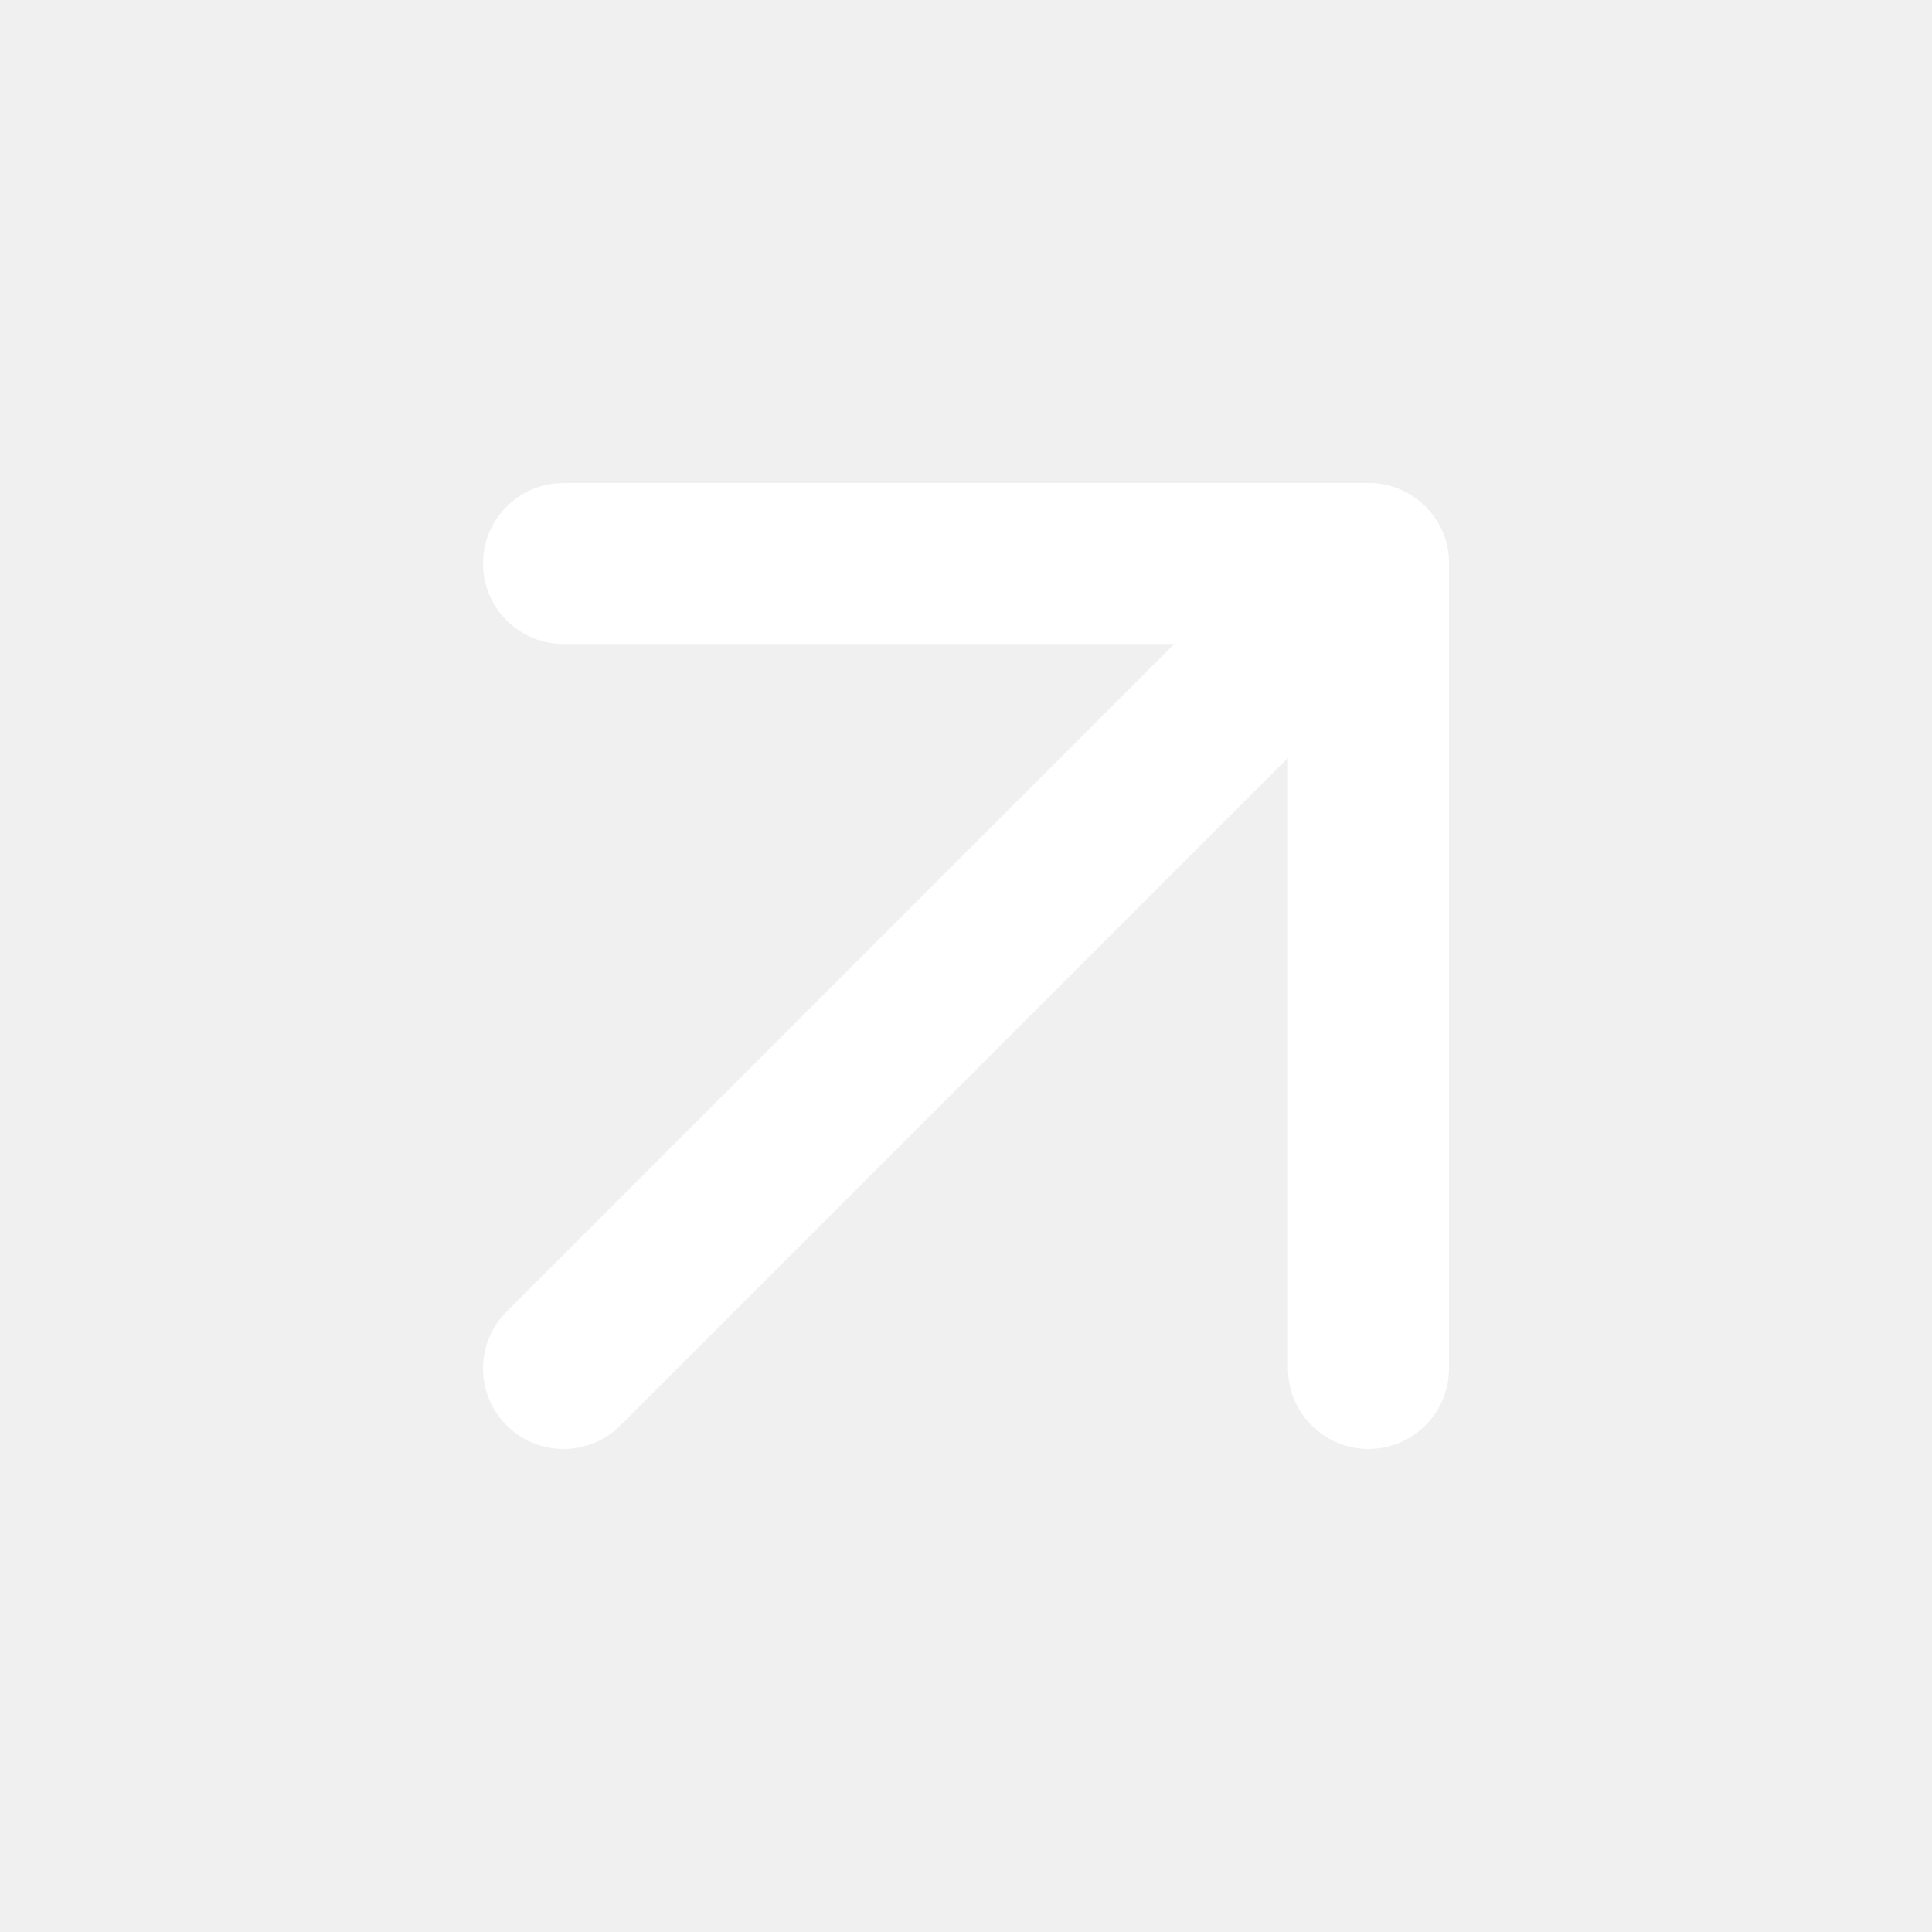
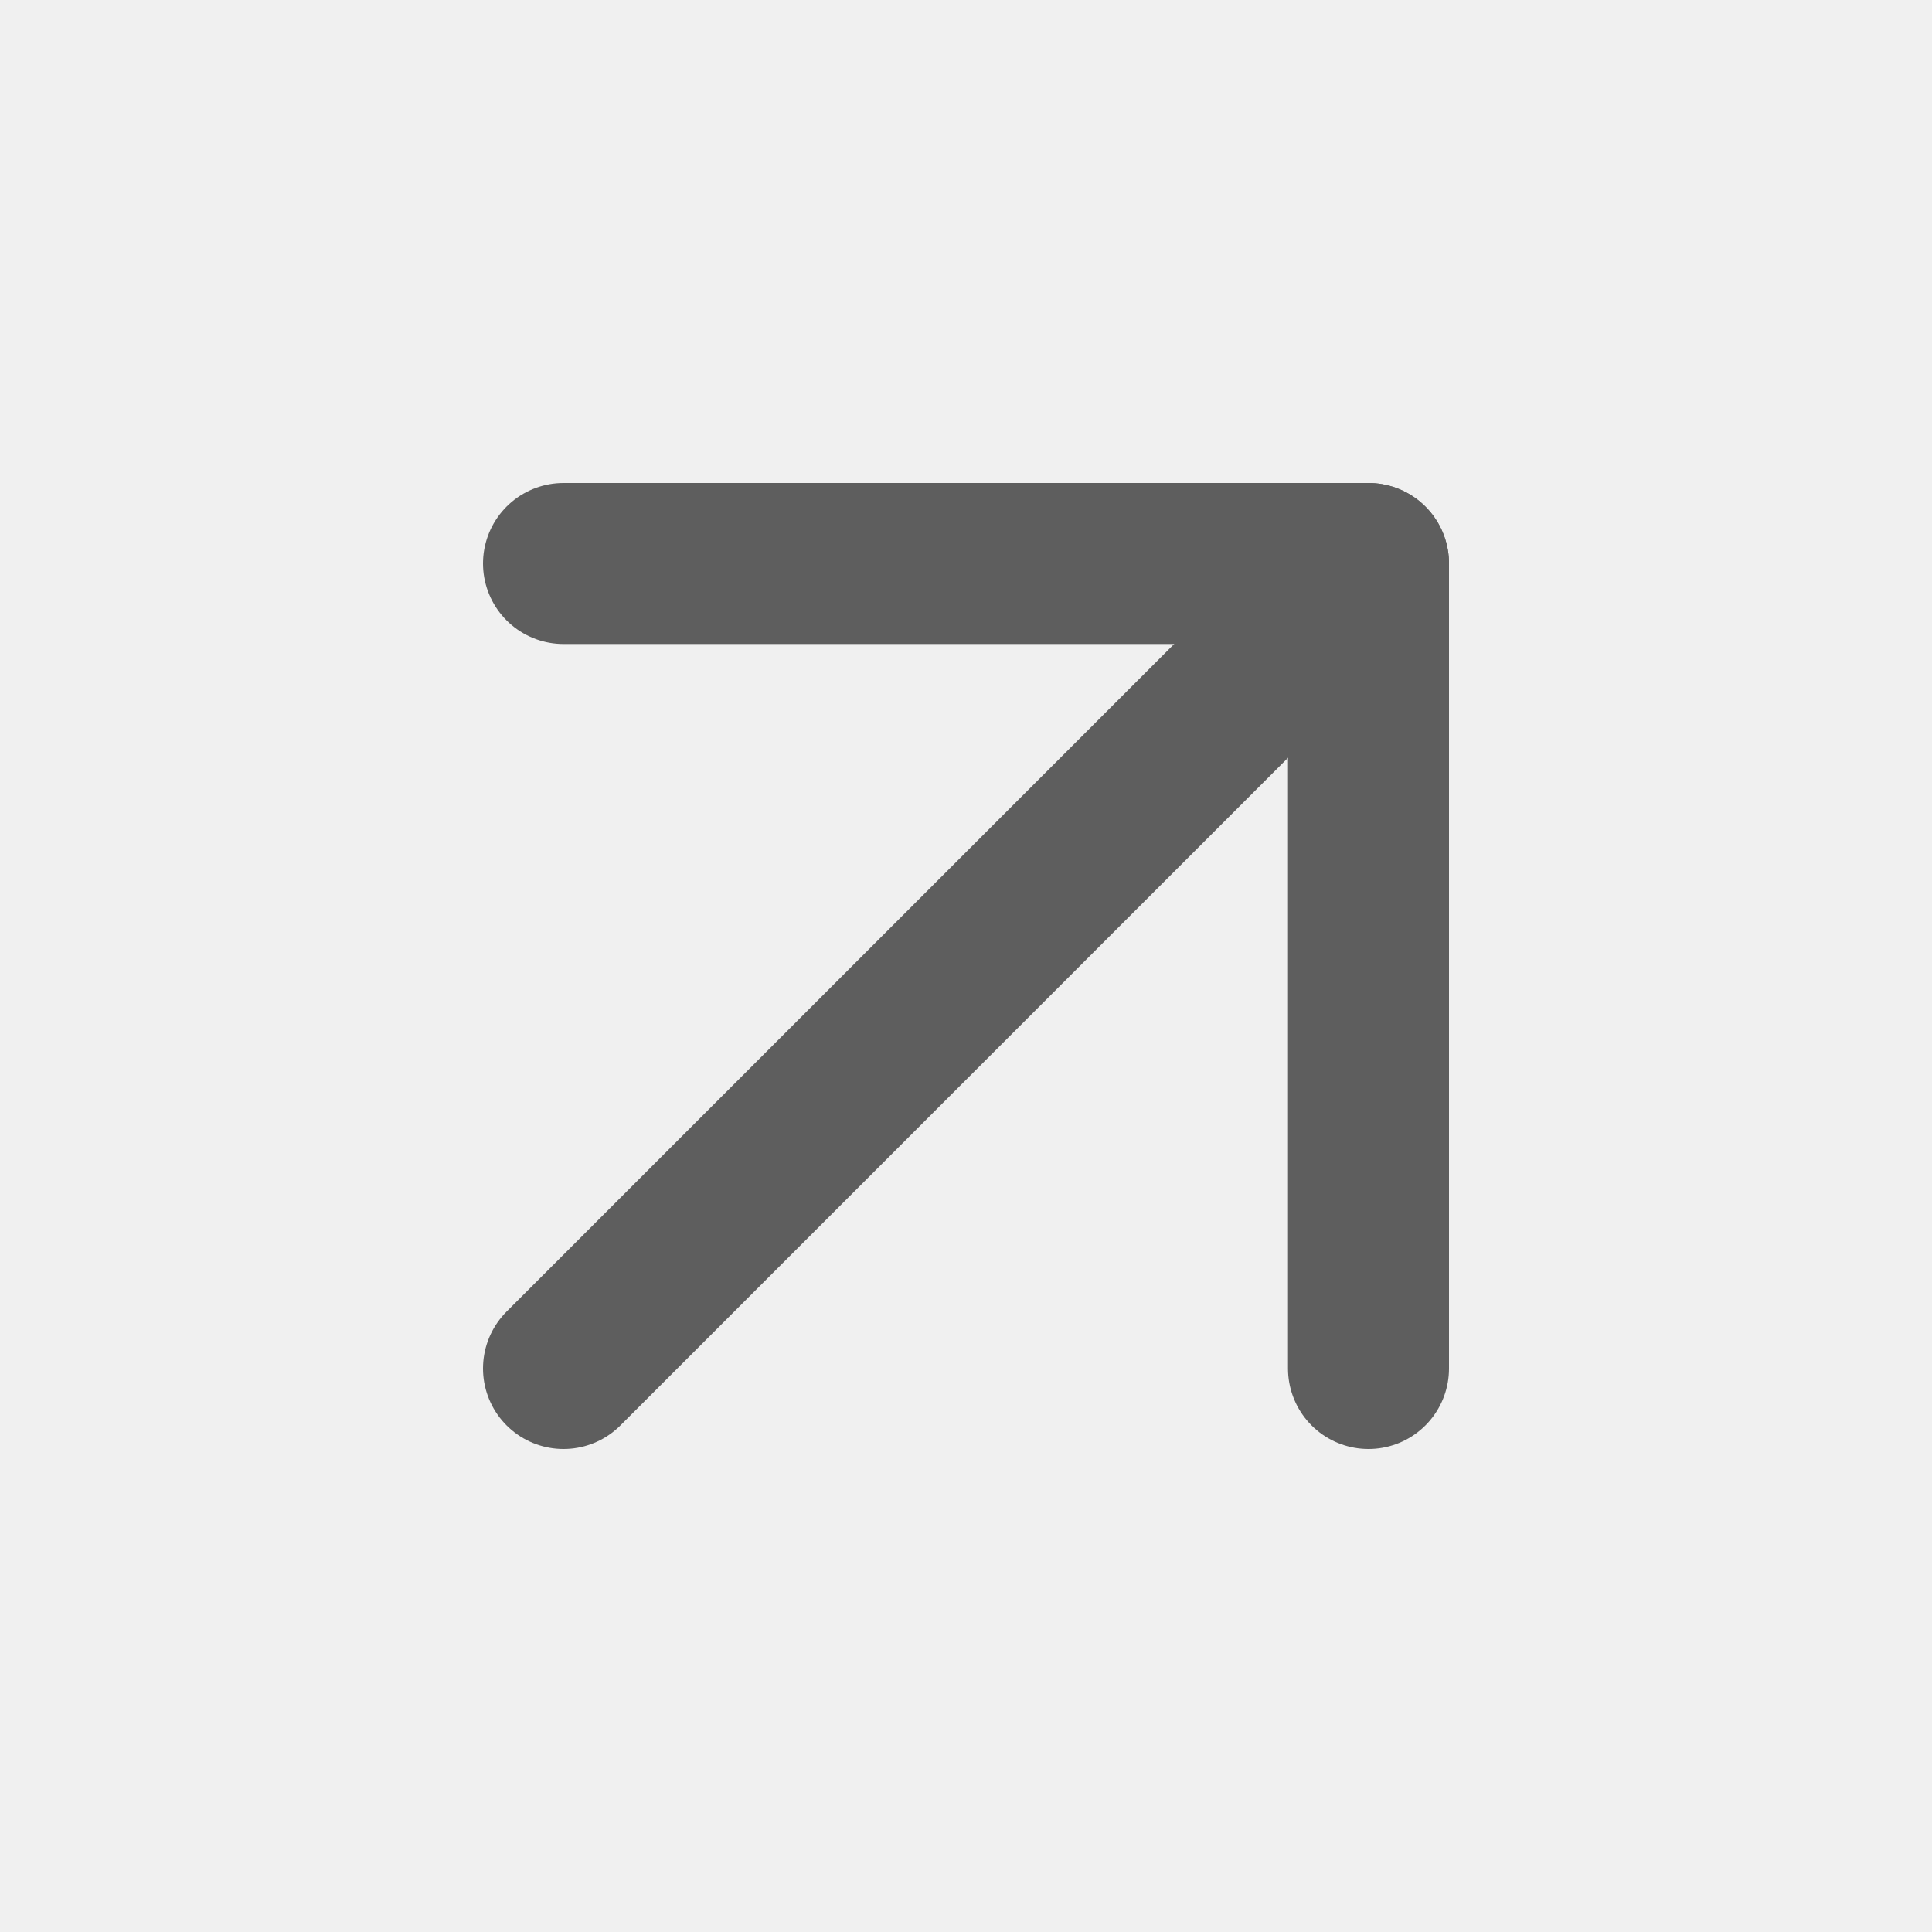
- <svg xmlns="http://www.w3.org/2000/svg" width="24" height="24" viewBox="0 0 24 24" fill="none" stroke="white" stroke-width="2" stroke-linecap="round" stroke-linejoin="round" class="feather feather-arrow-up-right">
+ <svg xmlns="http://www.w3.org/2000/svg" width="24" height="24" viewBox="0 0 24 24" fill="none" stroke="#5E5E5E" stroke-width="2" stroke-linecap="round" stroke-linejoin="round" class="feather feather-arrow-up-right">
  <line x1="7" y1="17" x2="17" y2="7" />
  <polyline points="7 7 17 7 17 17" />
</svg>
